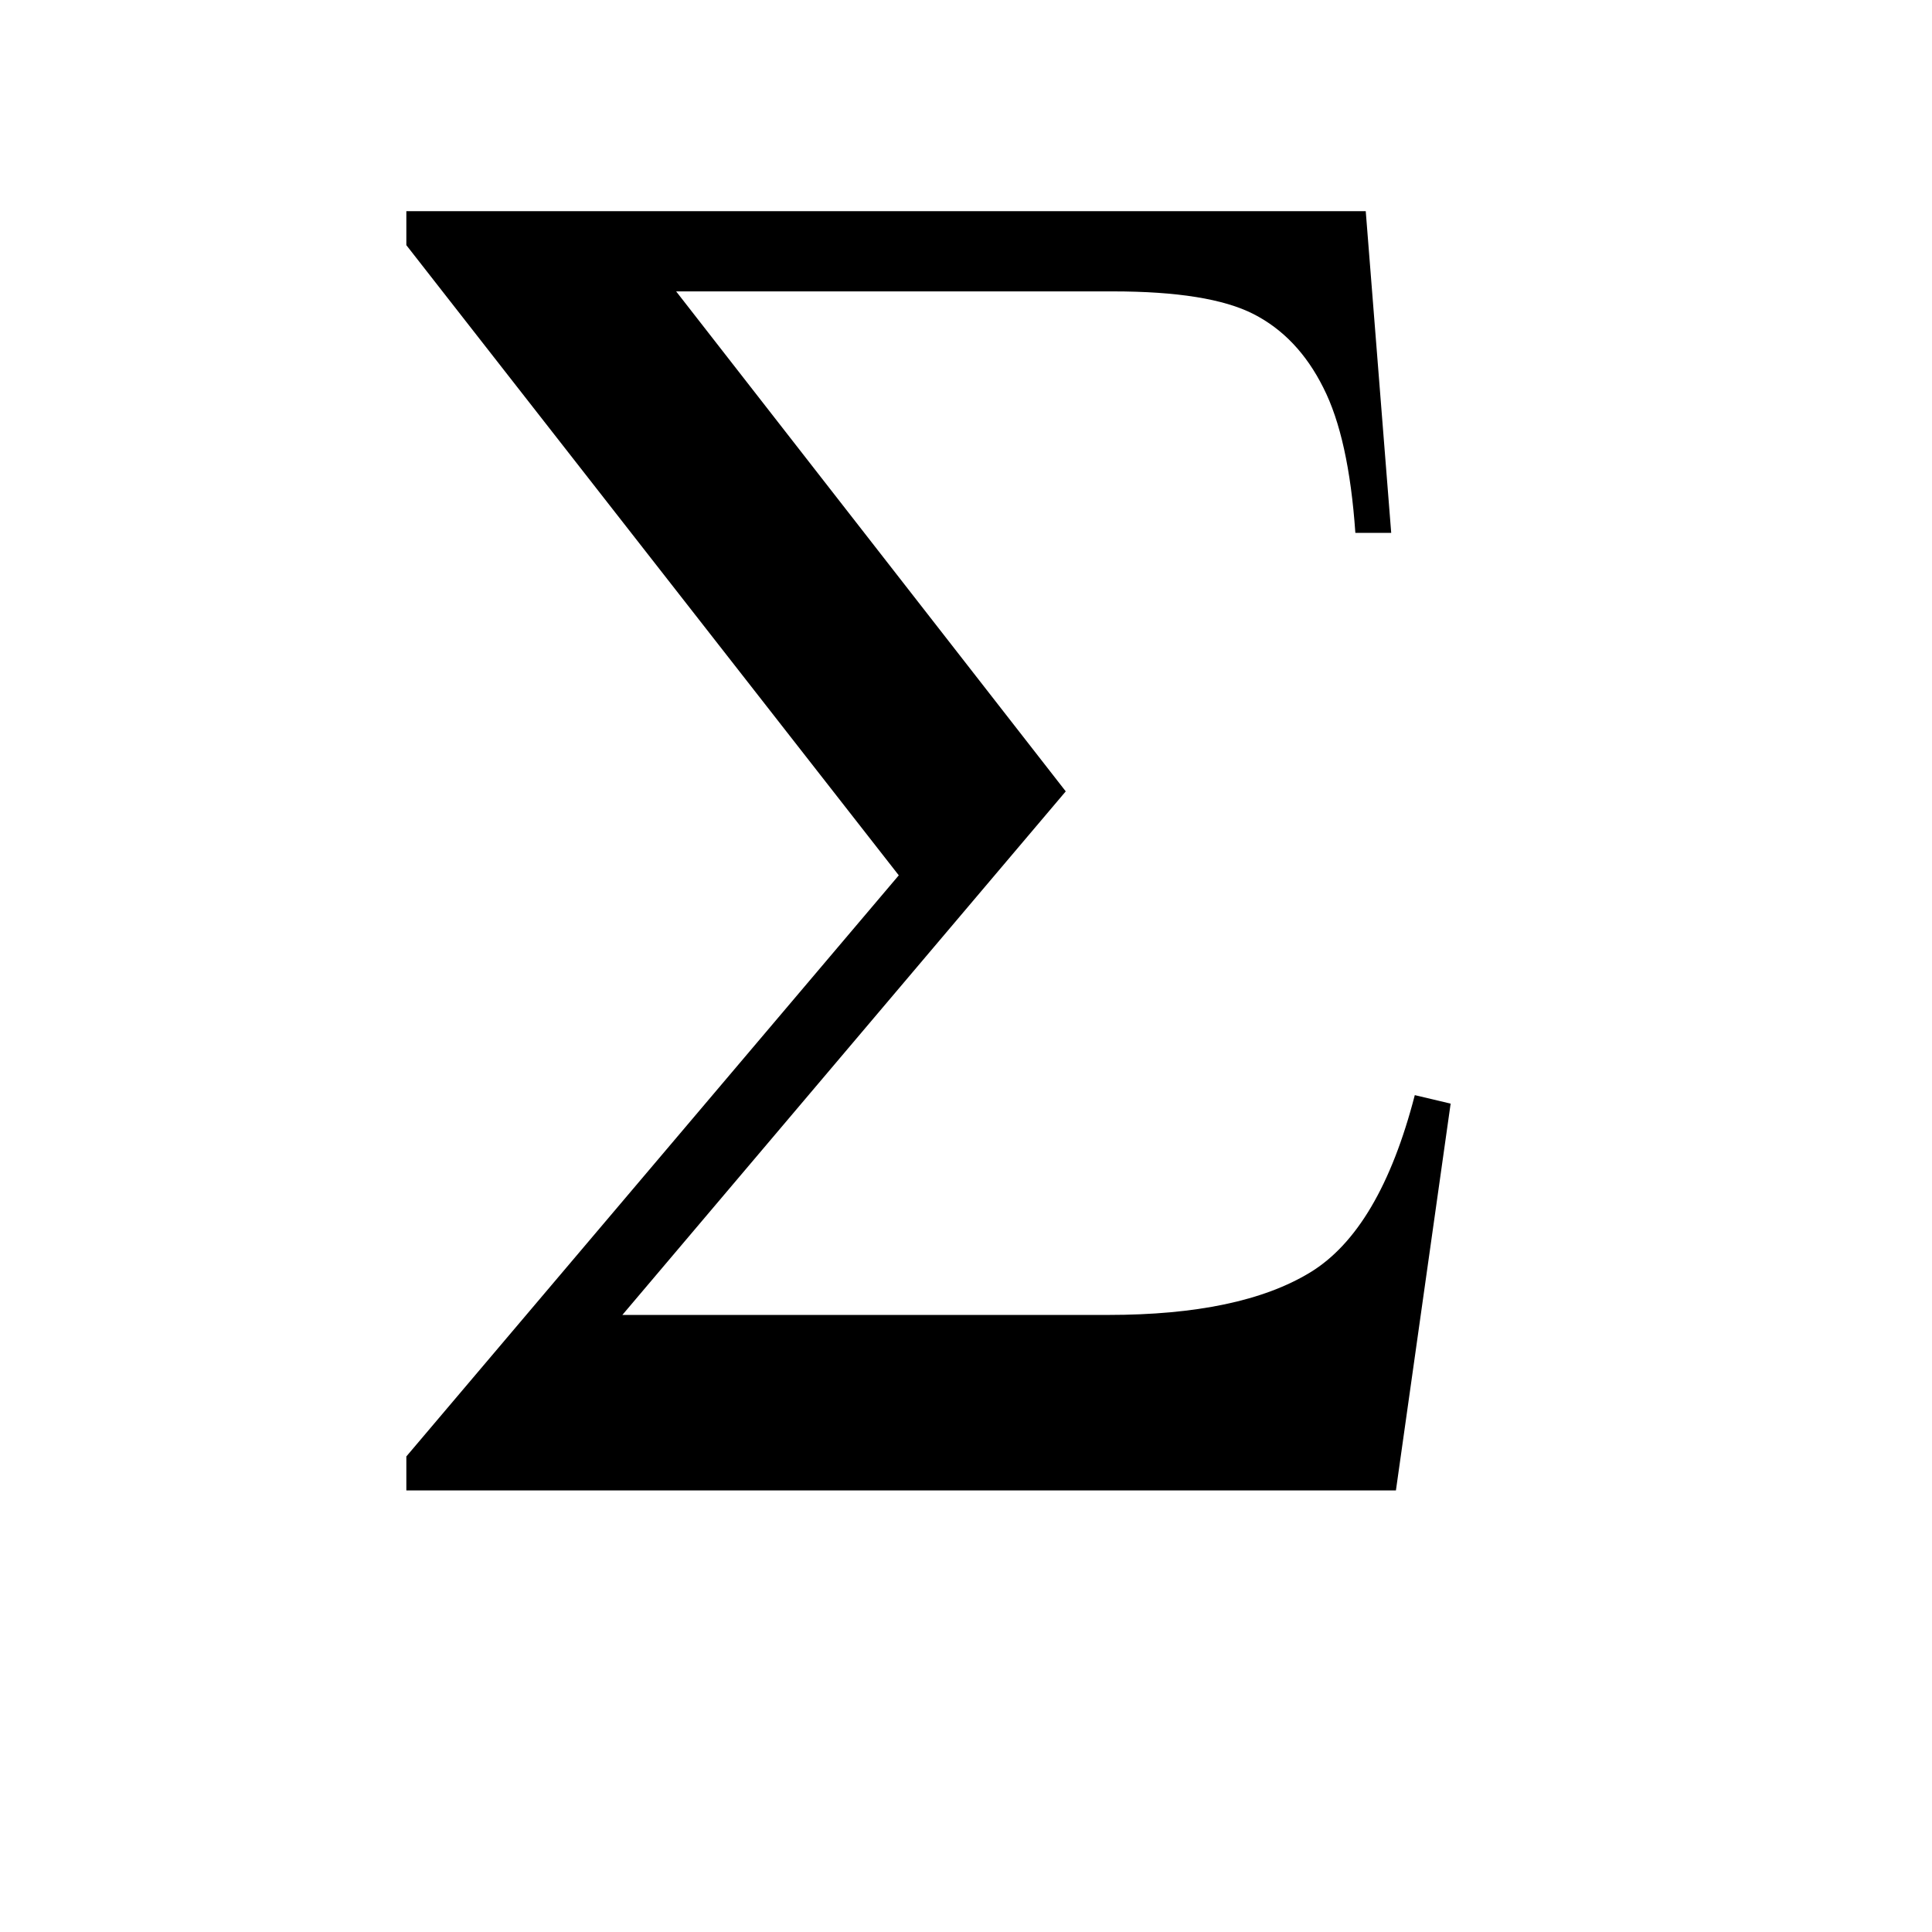
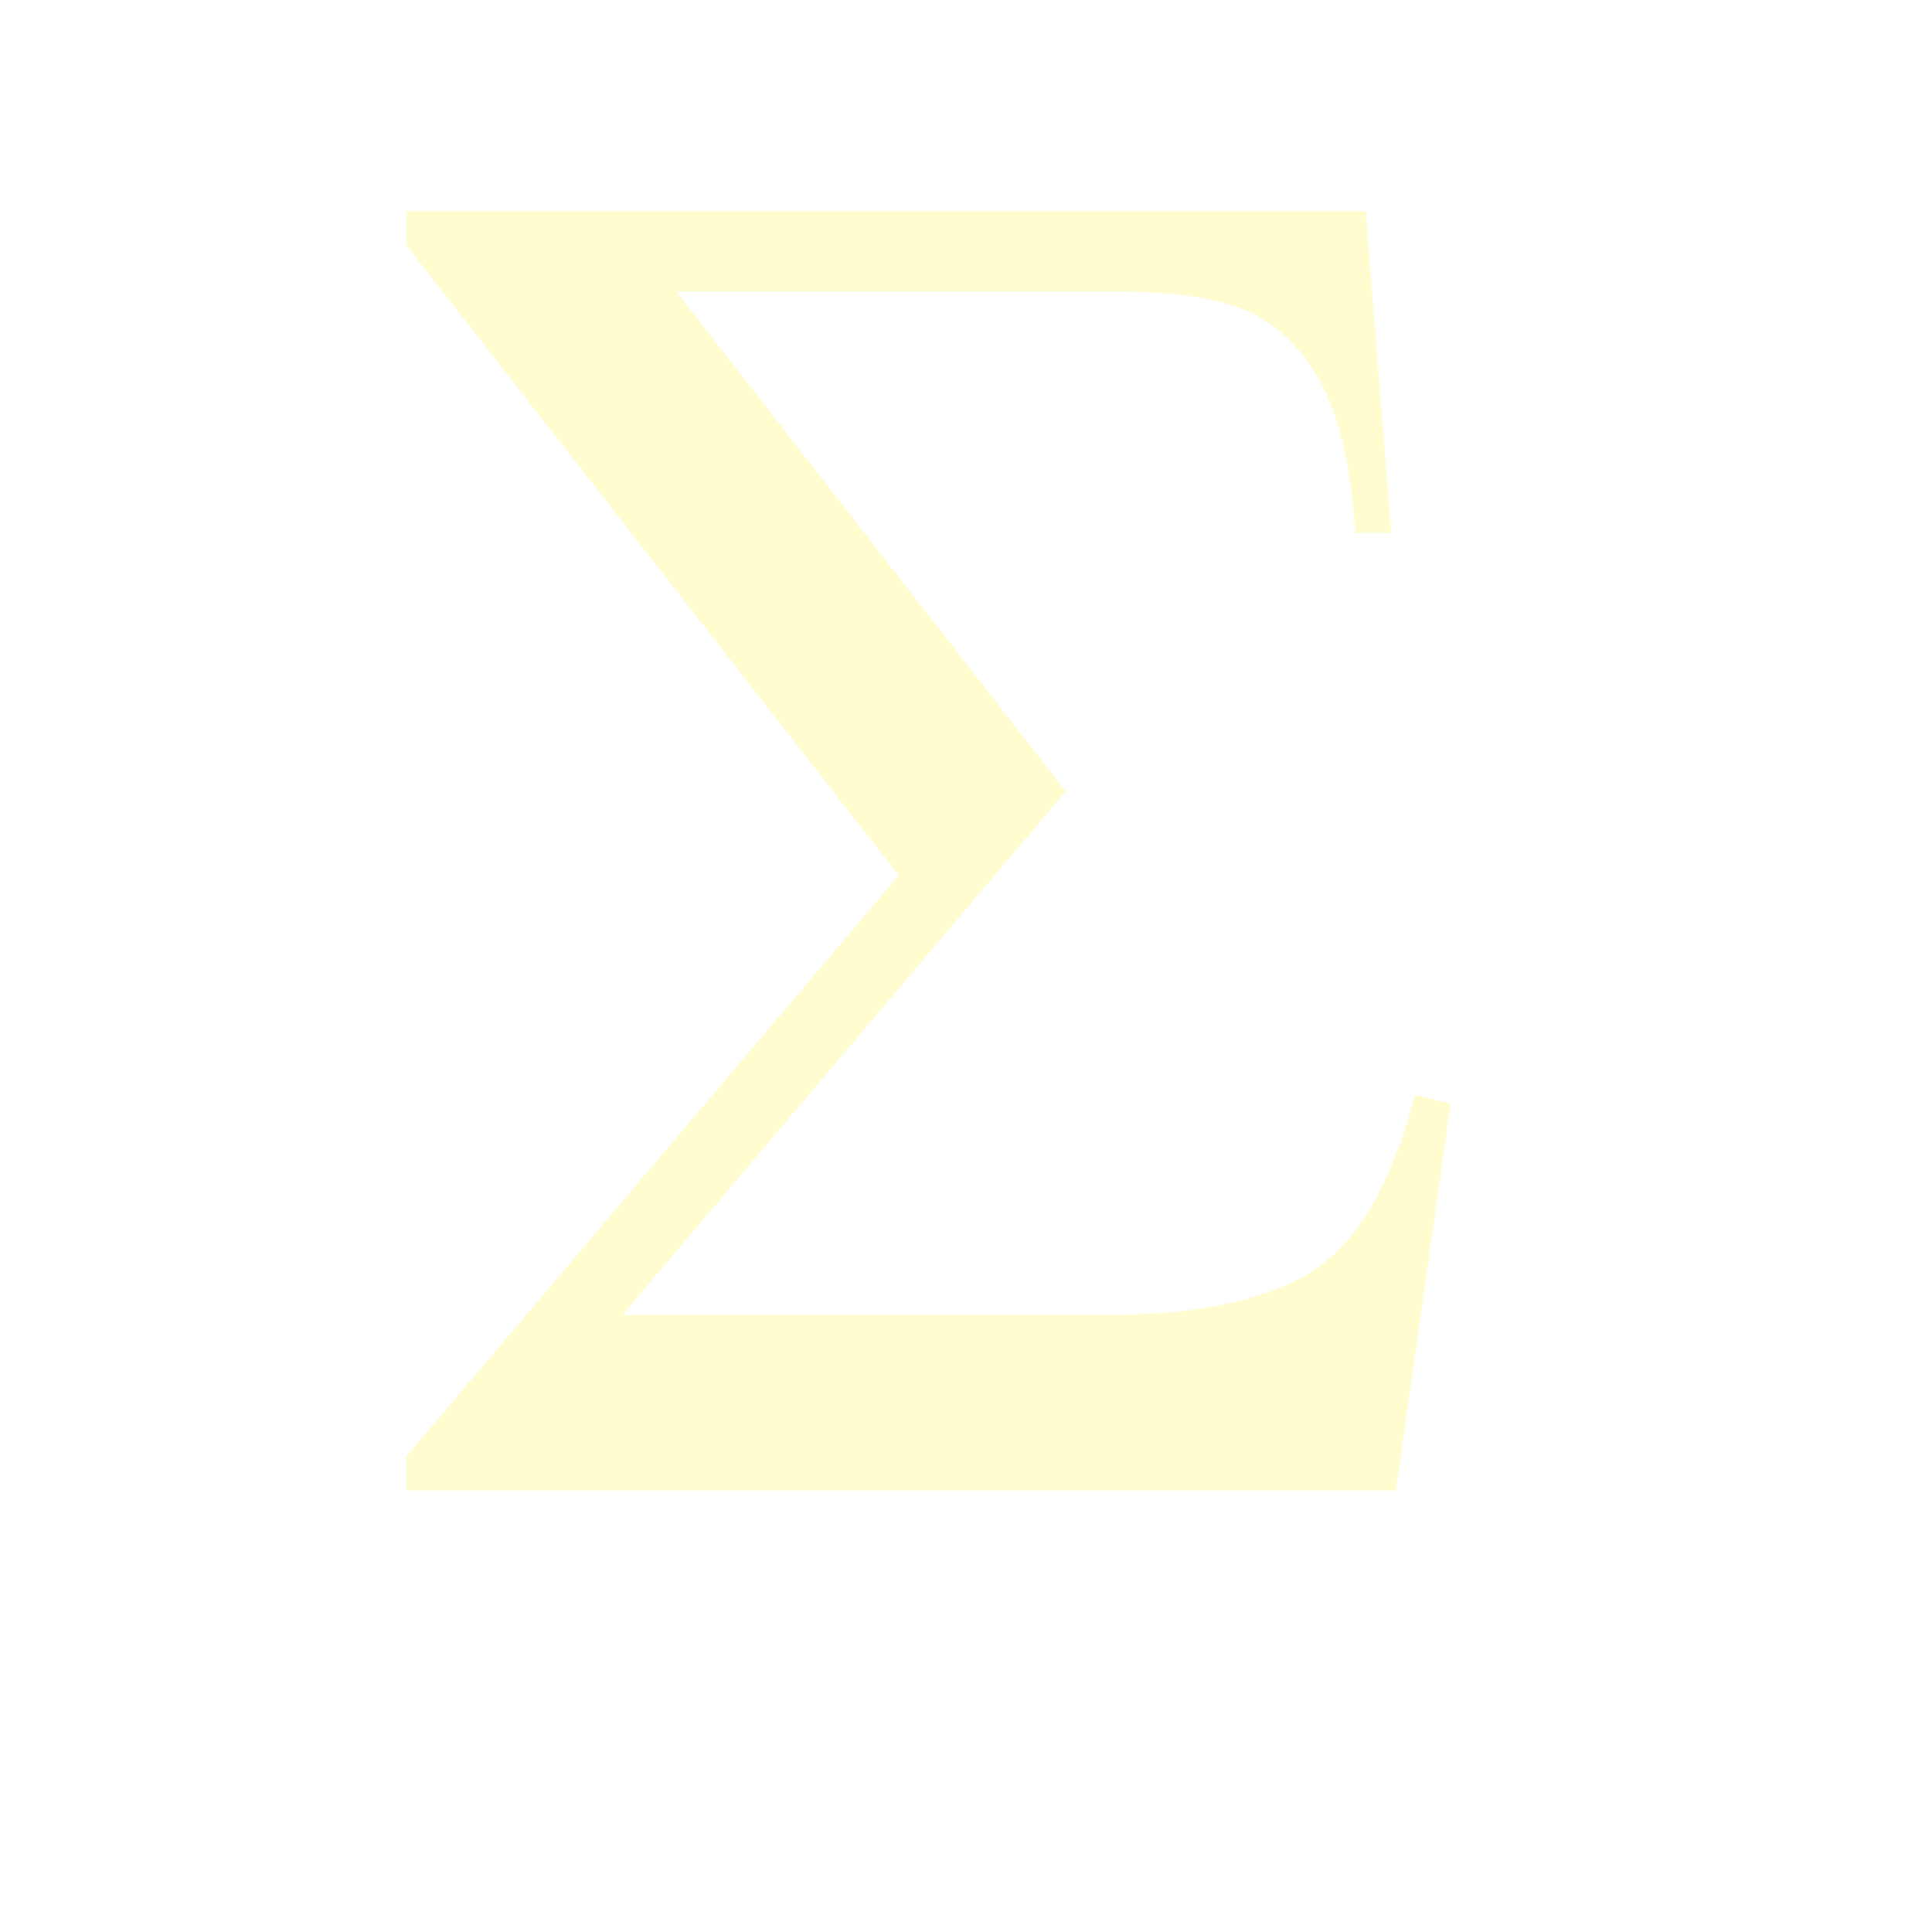
<svg xmlns="http://www.w3.org/2000/svg" width="400" height="400" id="svg4611" version="1.0">
  <defs id="defs4613" />
  <g id="layer1" transform="translate(-256.6798,-531.7963)">
-     <g aria-label="Σ" style="font-style:normal;font-weight:normal;line-height:0%;font-family:'Times New Roman';text-align:start;text-anchor:start;fill:#000000;fill-opacity:1;stroke:none;stroke-width:1px;stroke-linecap:butt;stroke-linejoin:miter;stroke-opacity:1" id="text5540">
+     <g aria-label="Σ" style="font-style:normal;font-weight:normal;line-height:0%;font-family:'Times New Roman';text-align:start;text-anchor:start;fill:#fffdd0;fill-opacity:1;stroke:none;stroke-width:1px;stroke-linecap:butt;stroke-linejoin:miter;stroke-opacity:1" id="text5540">
      <path d="m 340.809,575.524 h 198.633 l 5.273,66.602 h -7.422 q -1.367,-19.727 -6.641,-30.078 -5.273,-10.547 -14.453,-15.234 -9.18,-4.688 -29.102,-4.688 h -90.43 l 80.664,103.516 -91.797,108.398 h 100.586 q 27.344,0 41.797,-8.789 14.453,-8.789 21.68,-36.719 l 7.422,1.758 -11.328,80.078 H 340.809 v -7.031 L 442.762,713.024 340.809,582.555 Z" style="font-size:400px;line-height:1.25;text-align:center;text-anchor:middle" id="path814" />
    </g>
  </g>
</svg>
